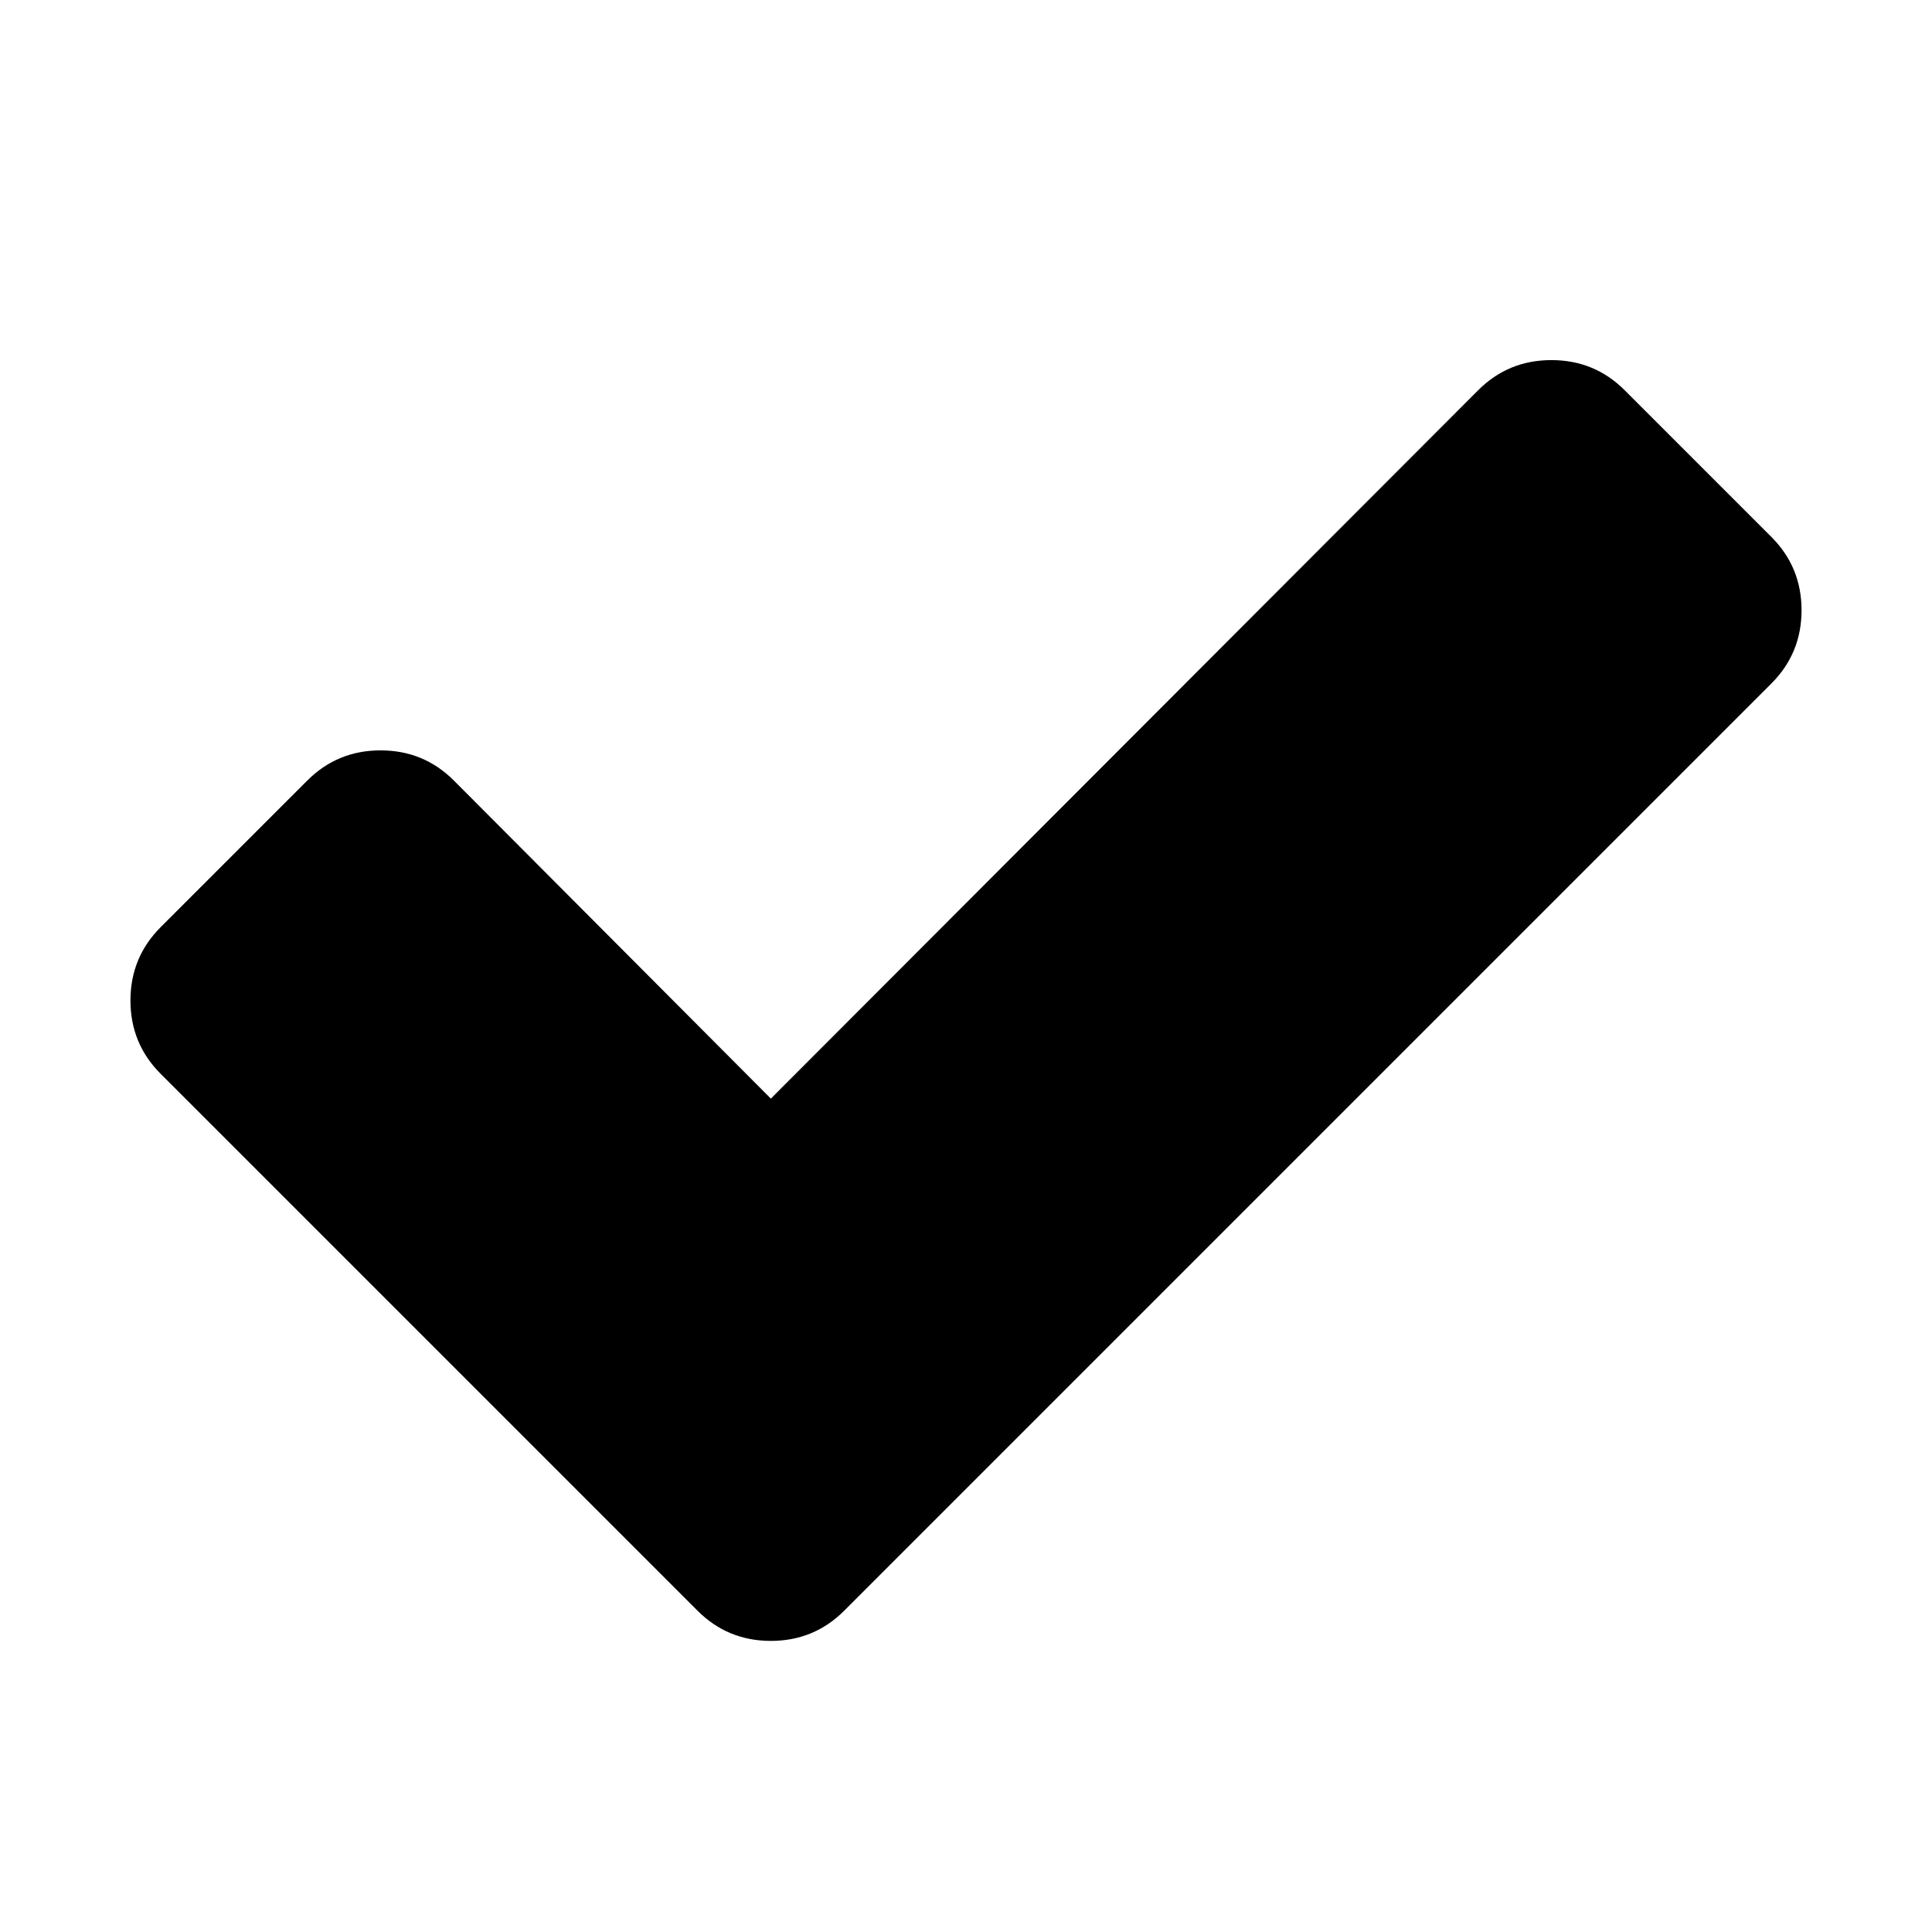
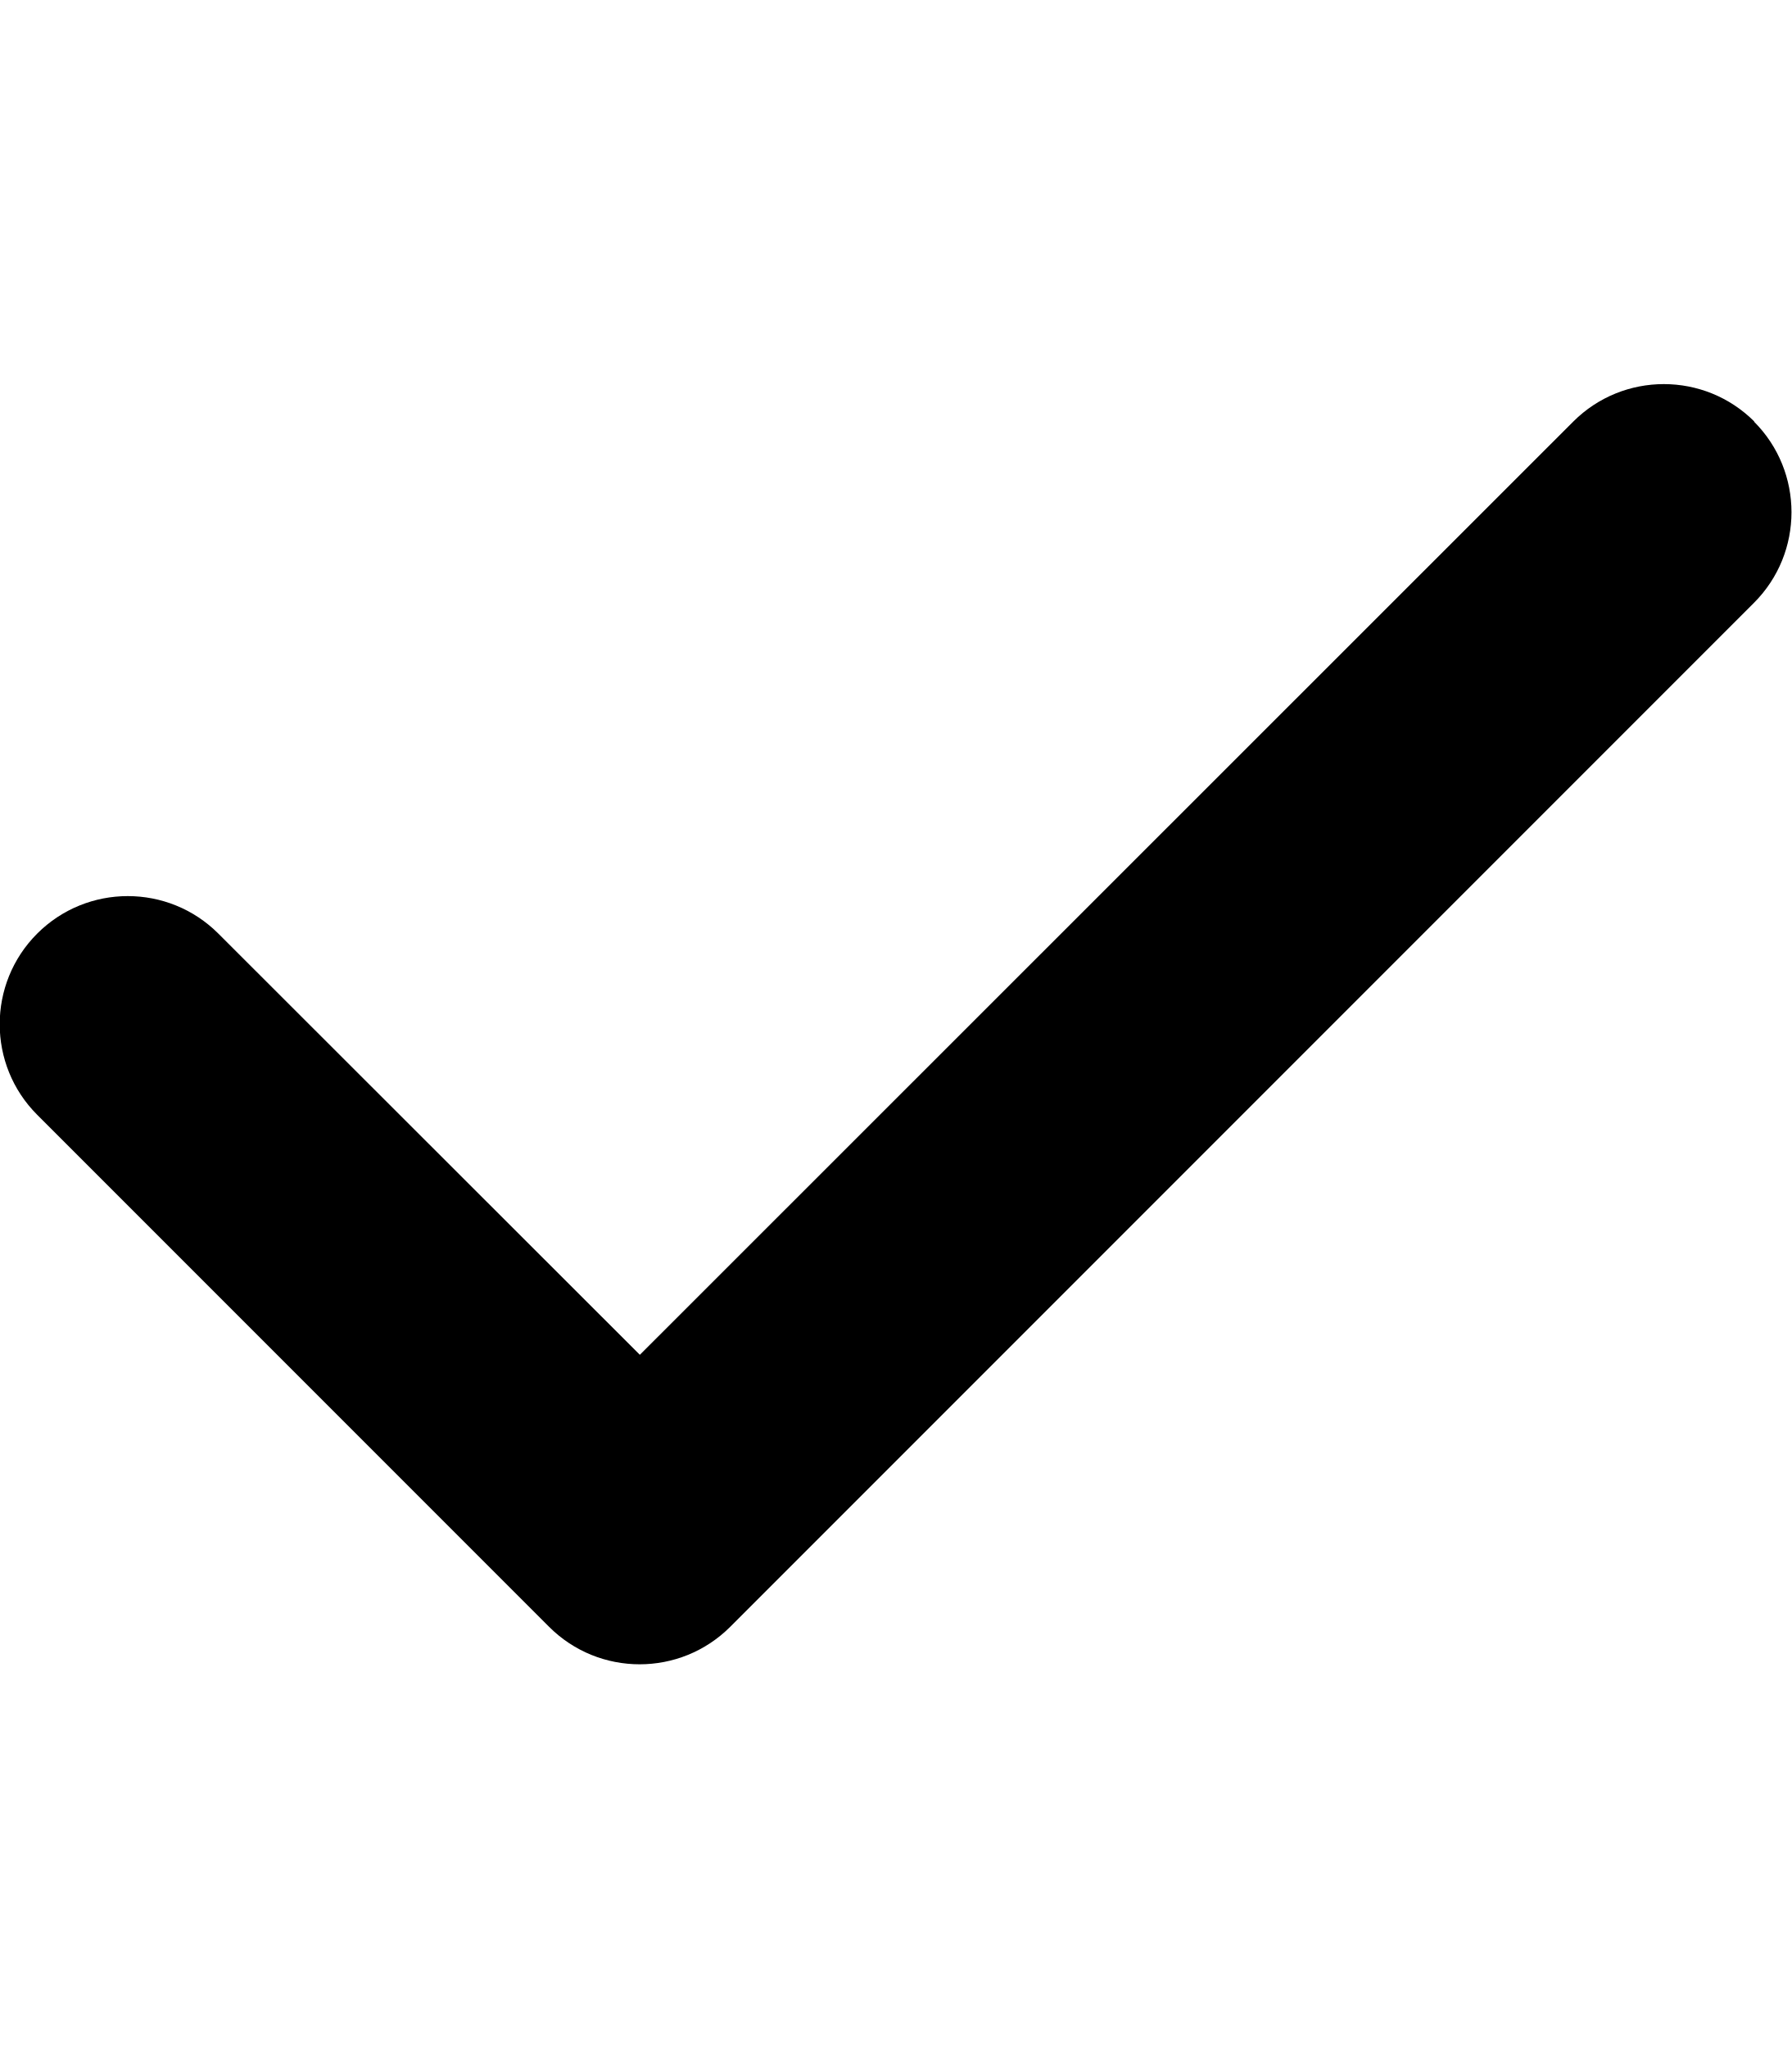
- <svg xmlns="http://www.w3.org/2000/svg" width="1792" height="1792" viewBox="0 0 1792 1792" preserveAspectRatio="xMinYMid meet">
-   <path d="M1671 566q0 40-28 68l-724 724-136 136q-28 28-68 28t-68-28l-136-136-362-362q-28-28-28-68t28-68l136-136q28-28 68-28t68 28l294 295 656-657q28-28 68-28t68 28l136 136q28 28 28 68z" />
+ <svg xmlns="http://www.w3.org/2000/svg" viewBox="0 0 448 512" preserveAspectRatio="xMinYMid meet">
+   <path d="M438.6 105.4c12.5 12.5 12.5 32.8 0 45.3l-256 256c-12.5 12.5-32.8 12.5-45.3 0l-128-128c-12.5-12.5-12.5-32.8 0-45.3s32.8-12.5 45.3 0L160 338.7 393.4 105.4c12.5-12.5 32.8-12.5 45.3 0z" />
</svg>
